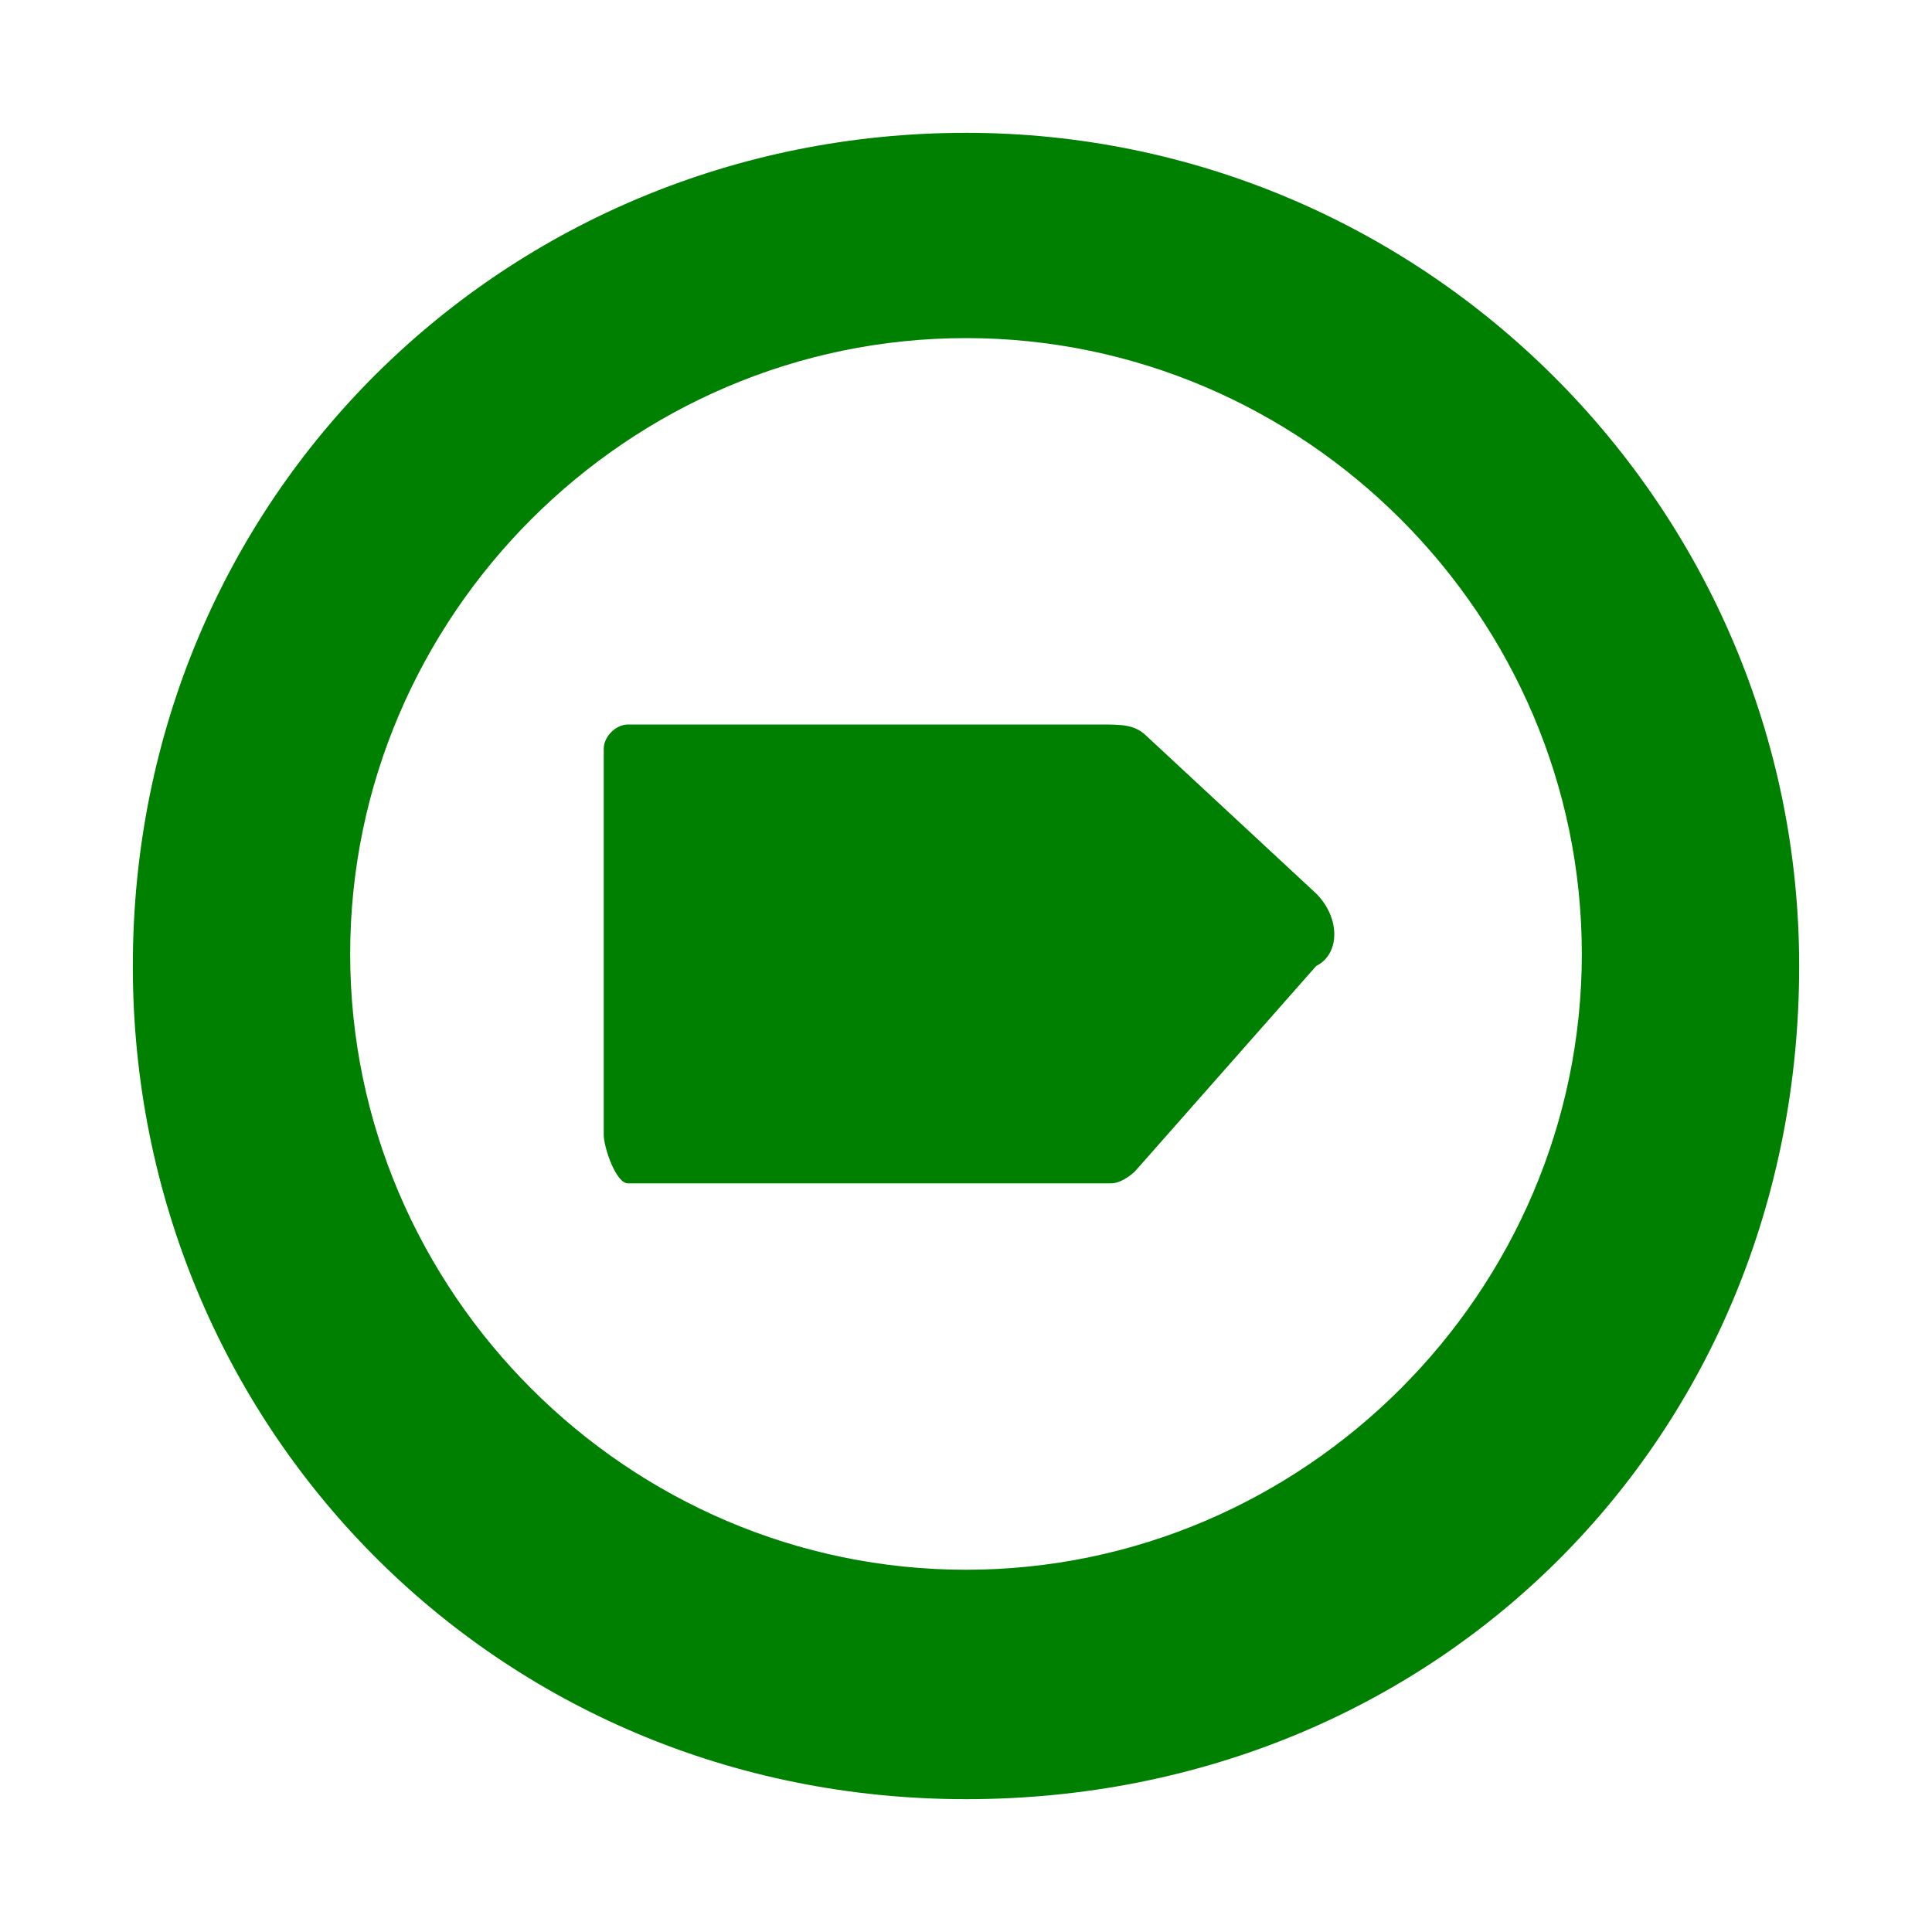
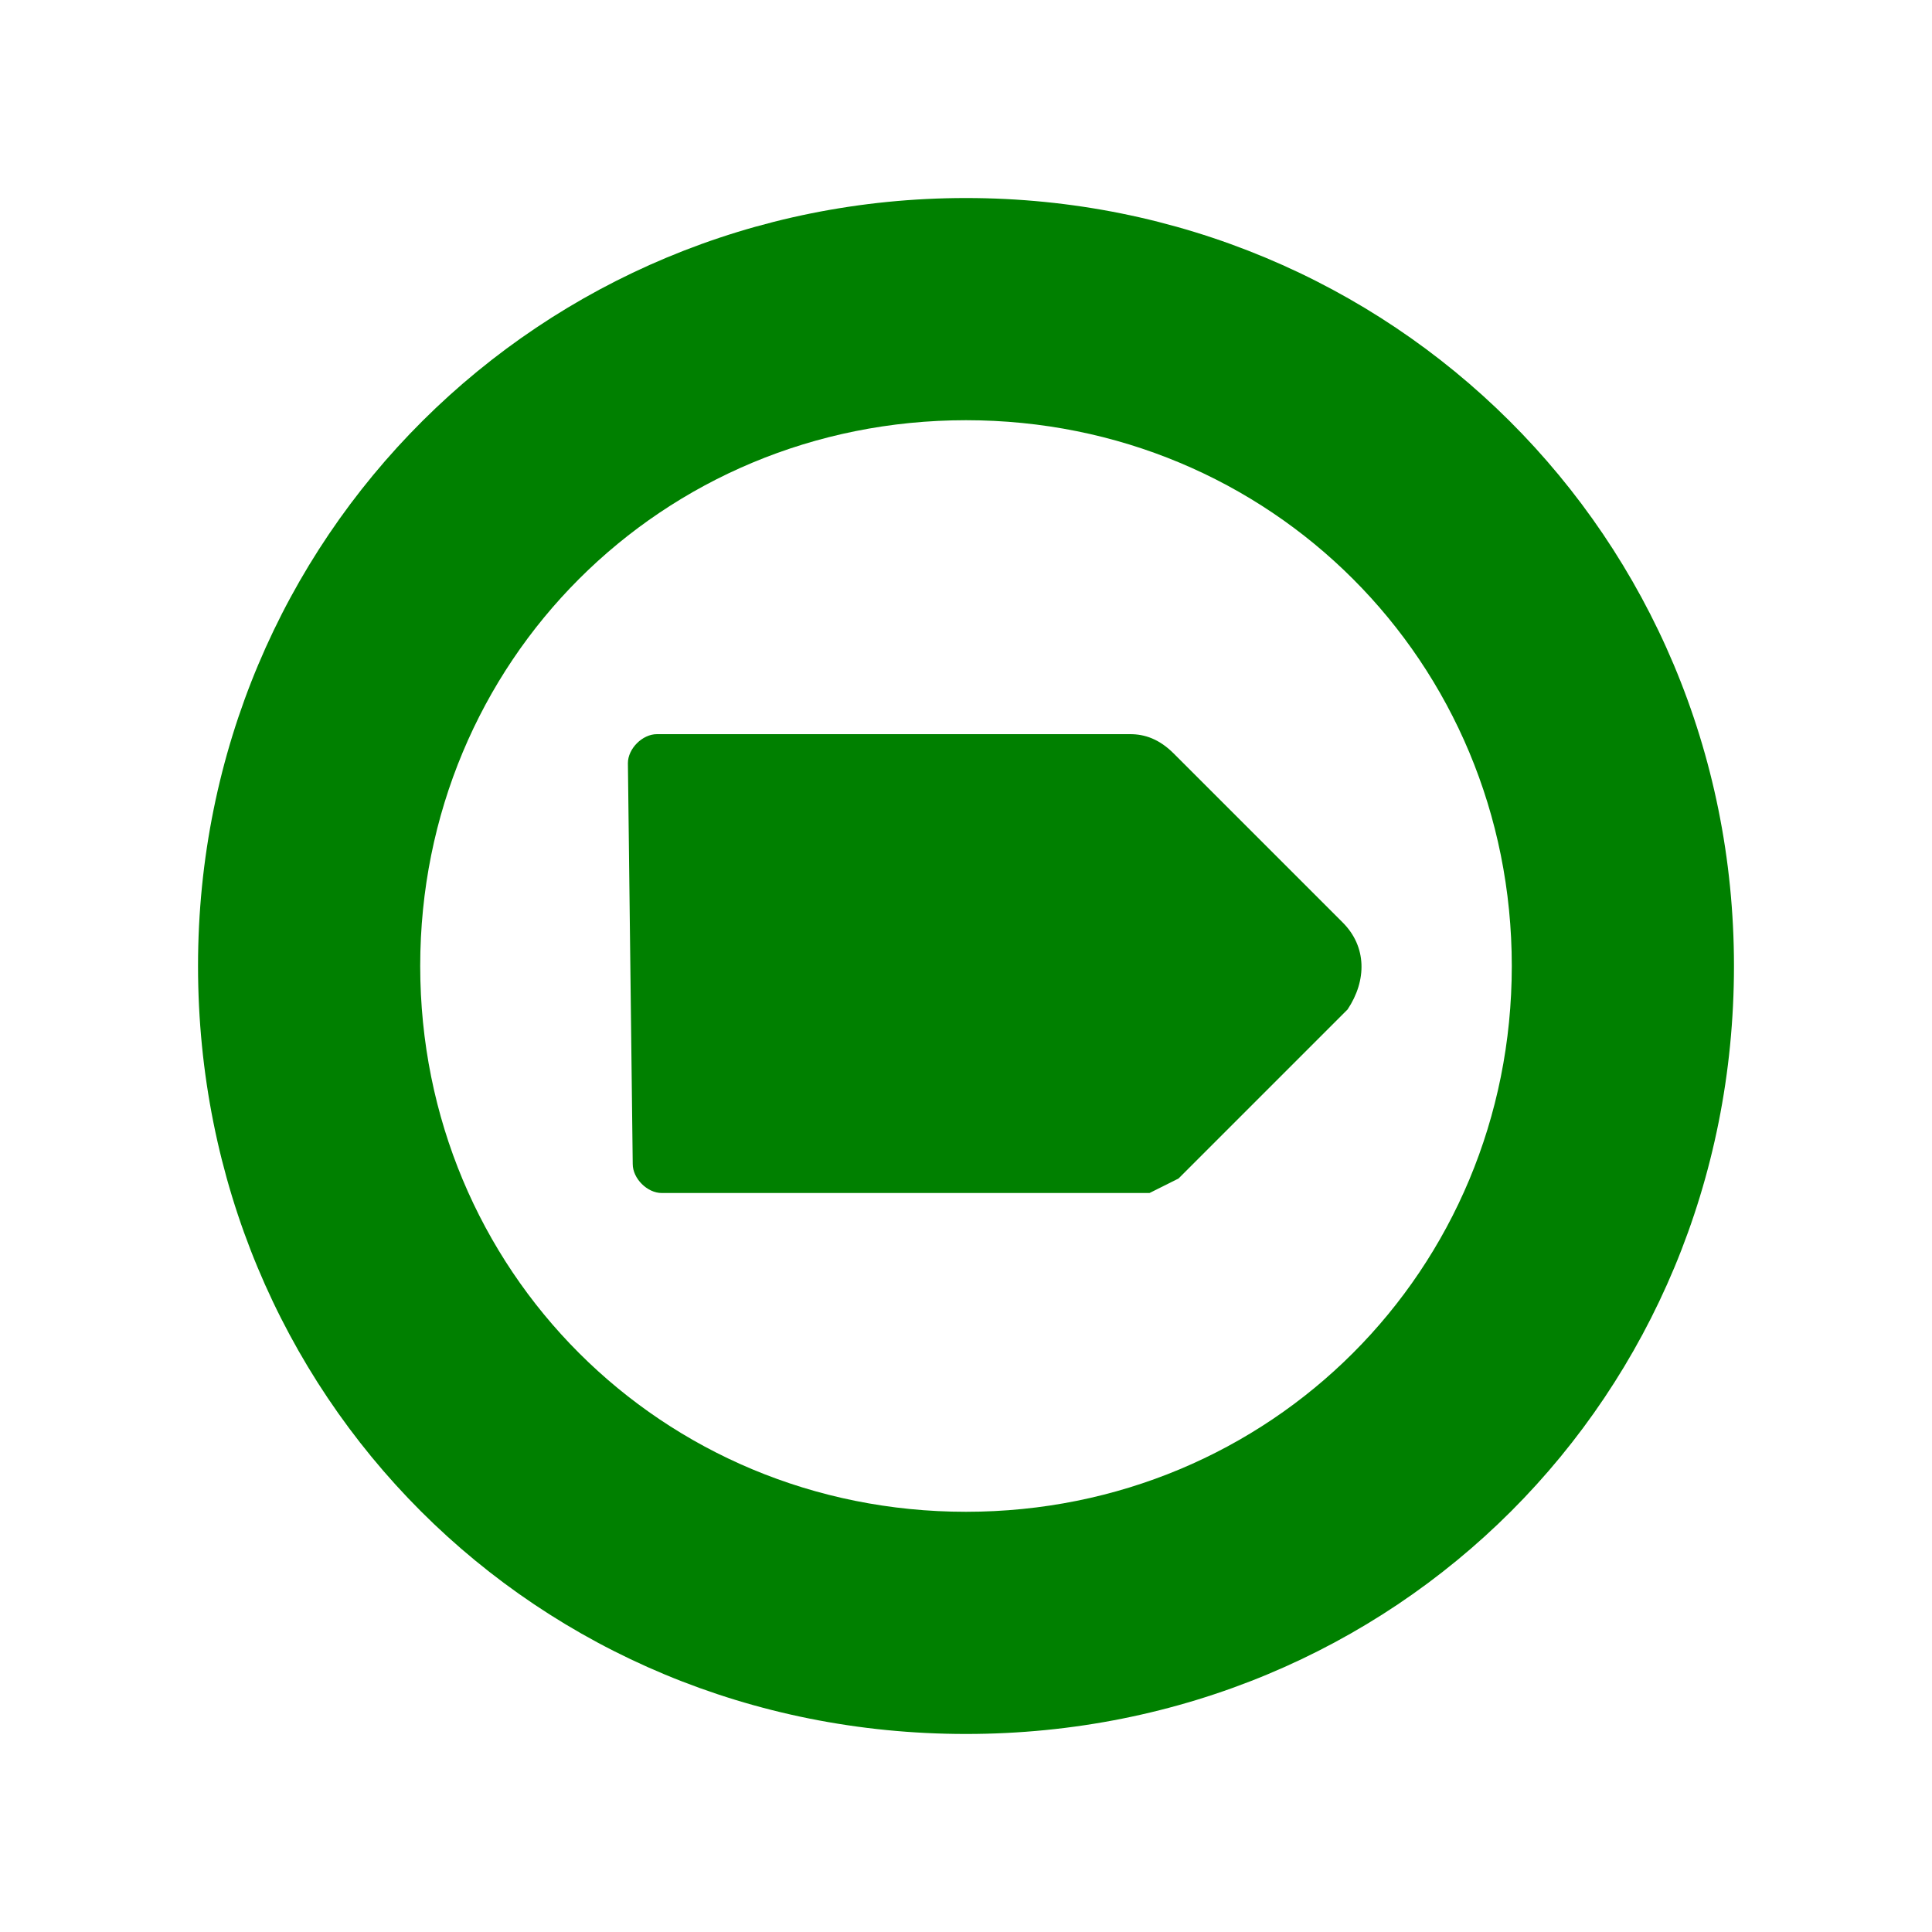
- <svg xmlns="http://www.w3.org/2000/svg" height="16" width="16" viewBox="0 0 16 16" fill="green">
-   <path d="M10.9 7.4L9.5 6.1C9.4 6 9.3 6 9.1 6H5.2c-.1 0-.2.1-.2.2v3.2c0 .1.1.4.2.4h4c.1 0 .2-.1.2-.1L10.9 8c.2-.1.2-.4 0-.6z" />
-   <path d="M8 1.1c-3.8 0-6.9 3-6.9 6.9 0 3.8 3 6.9 6.9 6.9s6.9-3 6.9-6.9c0-3.8-3.1-6.9-6.9-6.9zM8 13c-2.8 0-5.1-2.3-5.1-5.1S5.2 2.8 8 2.8s5.1 2.3 5.1 5.1S10.8 13 8 13z" />
+ <svg xmlns="http://www.w3.org/2000/svg" height="16" width="16" viewBox="0 0 40 40" fill="green">
+   <path d="M20 4.1c-8.8 0-15.9 7-15.9 15.9s7 15.9 15.9 15.9 15.9-7 15.9-15.9S28.8 4.1 20 4.1zm0 27.2c-6.3 0-11.3-5-11.3-11.3S13.7 8.7 20 8.7s11.3 5 11.3 11.3-5 11.3-11.3 11.3z" />
+   <path d="M27.8 19.1l-3.5-3.5c-.3-.3-.6-.4-.9-.4h-9.8c-.3 0-.6.3-.6.6l.1 8.3c0 .3.3.6.6.6h10.1l.6-.3 3.5-3.5c.4-.6.4-1.3-.1-1.8z" />
</svg>
